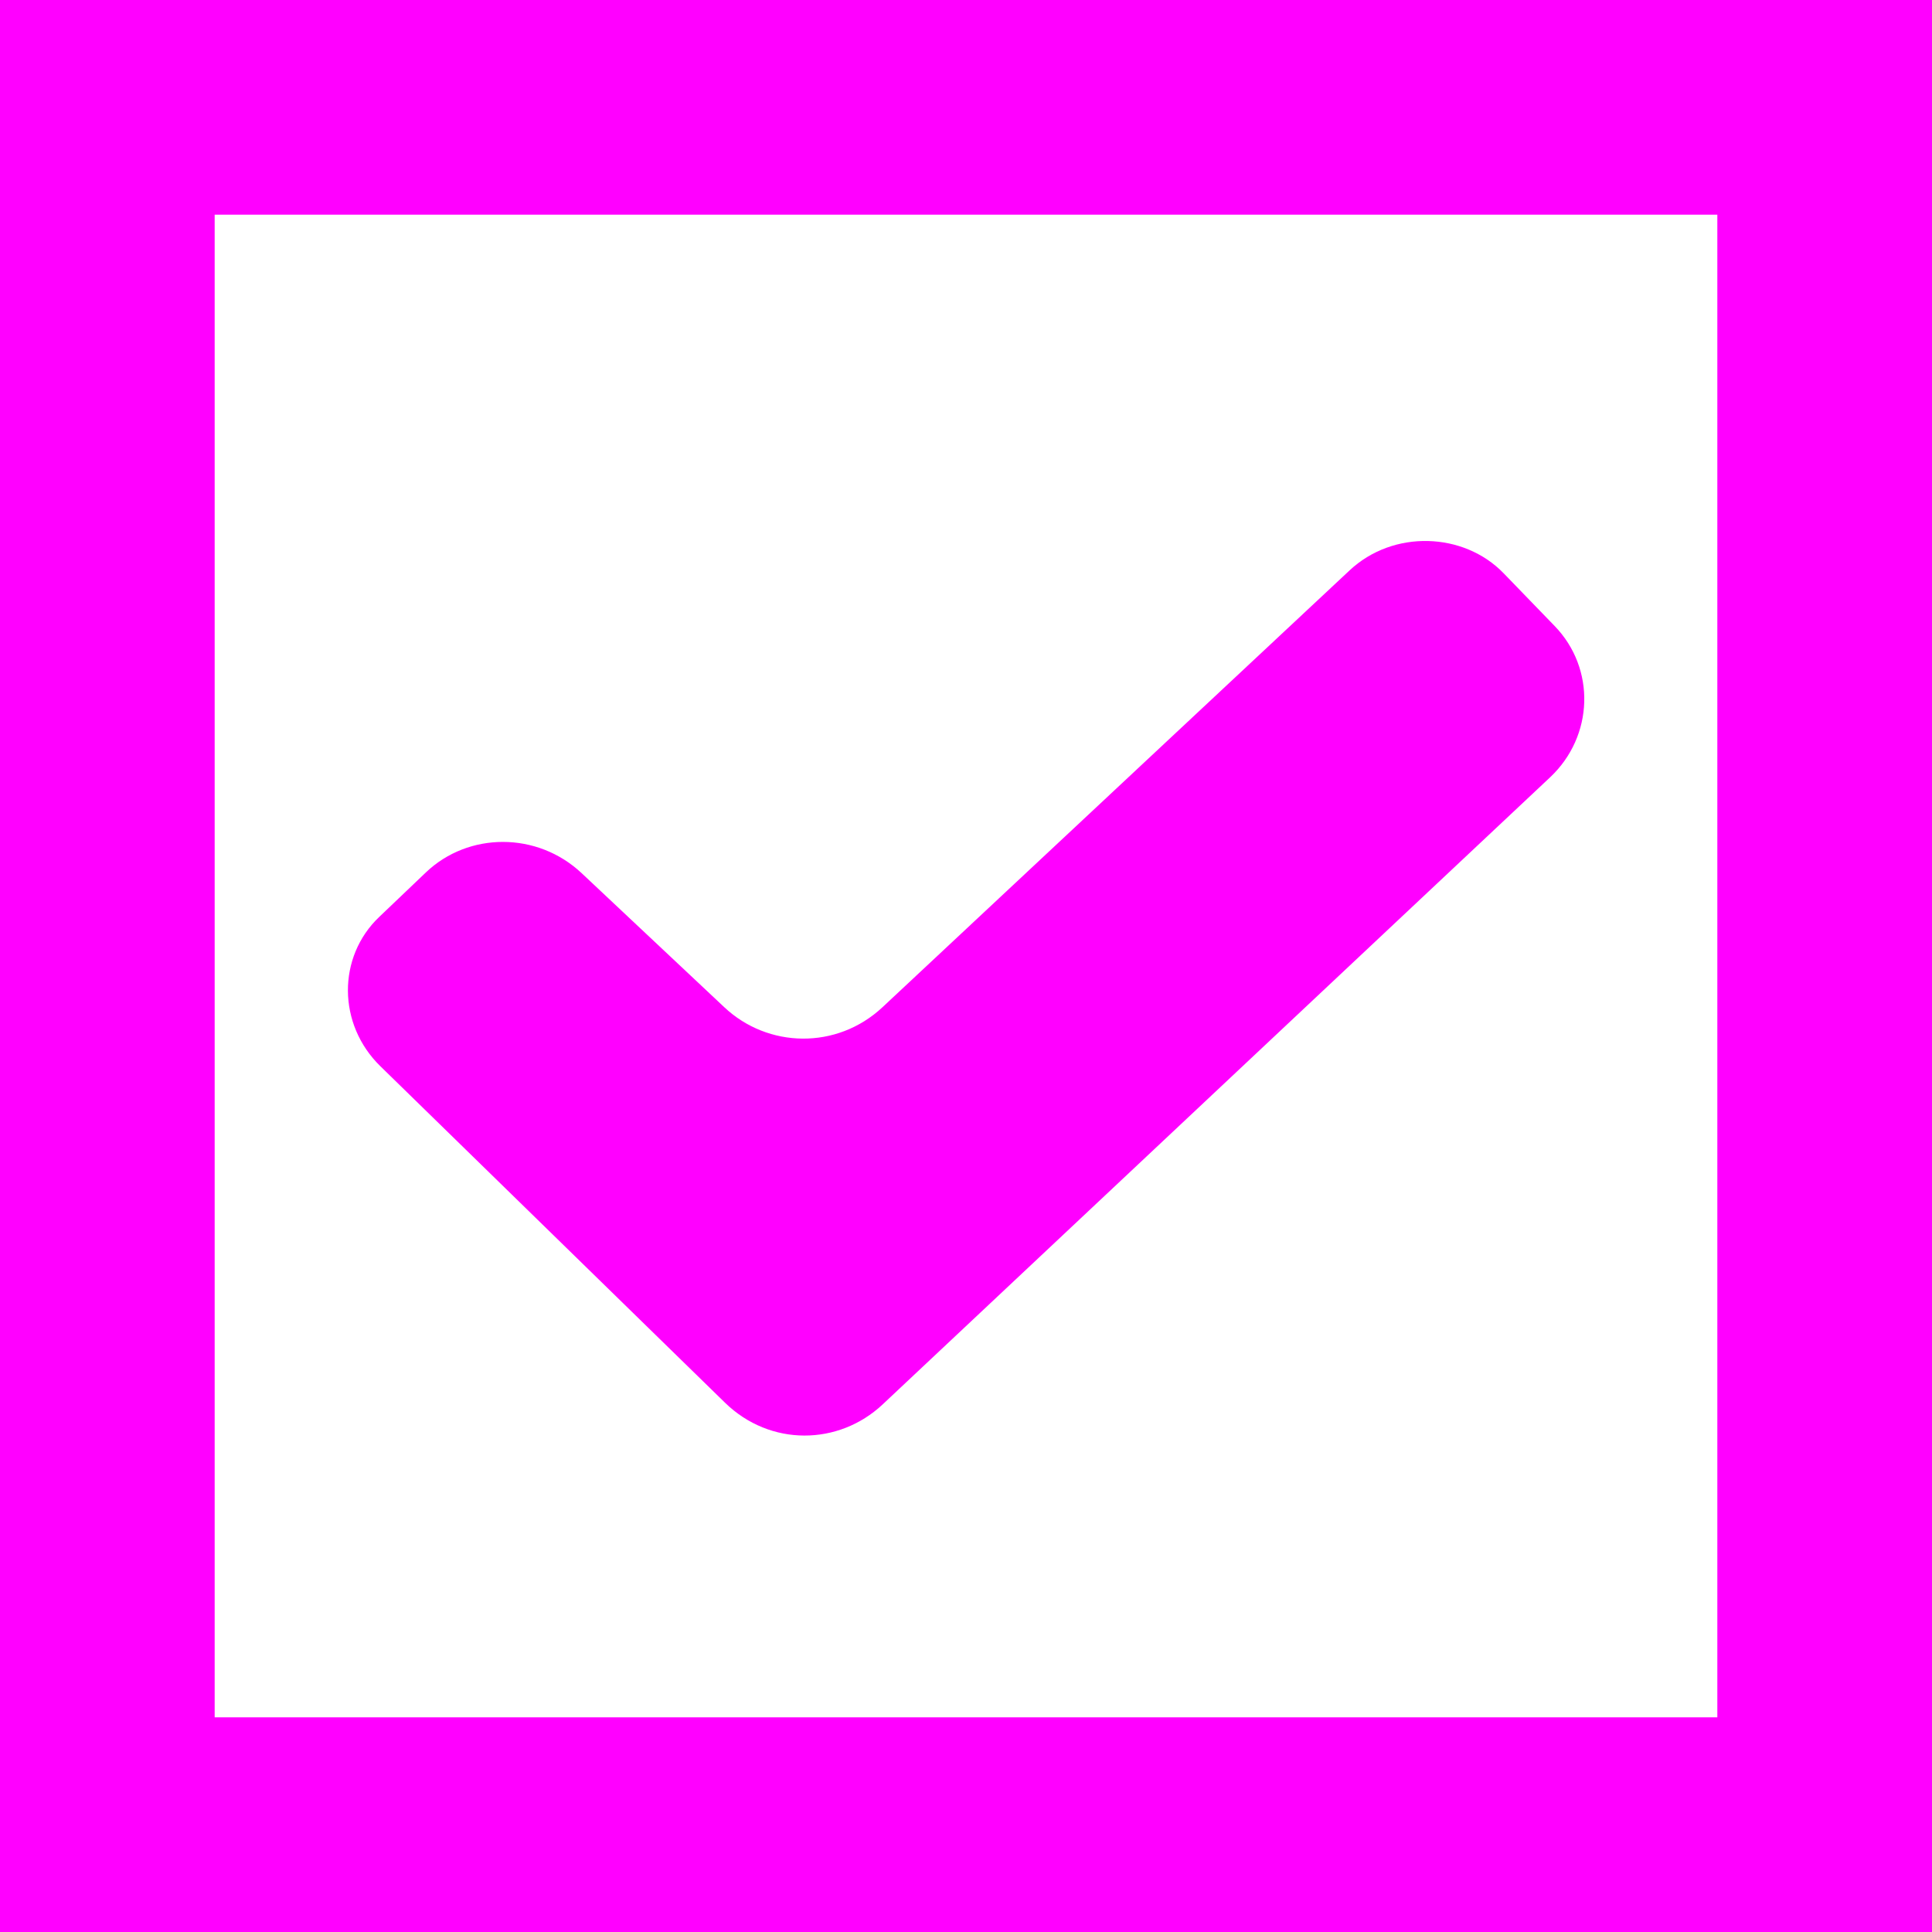
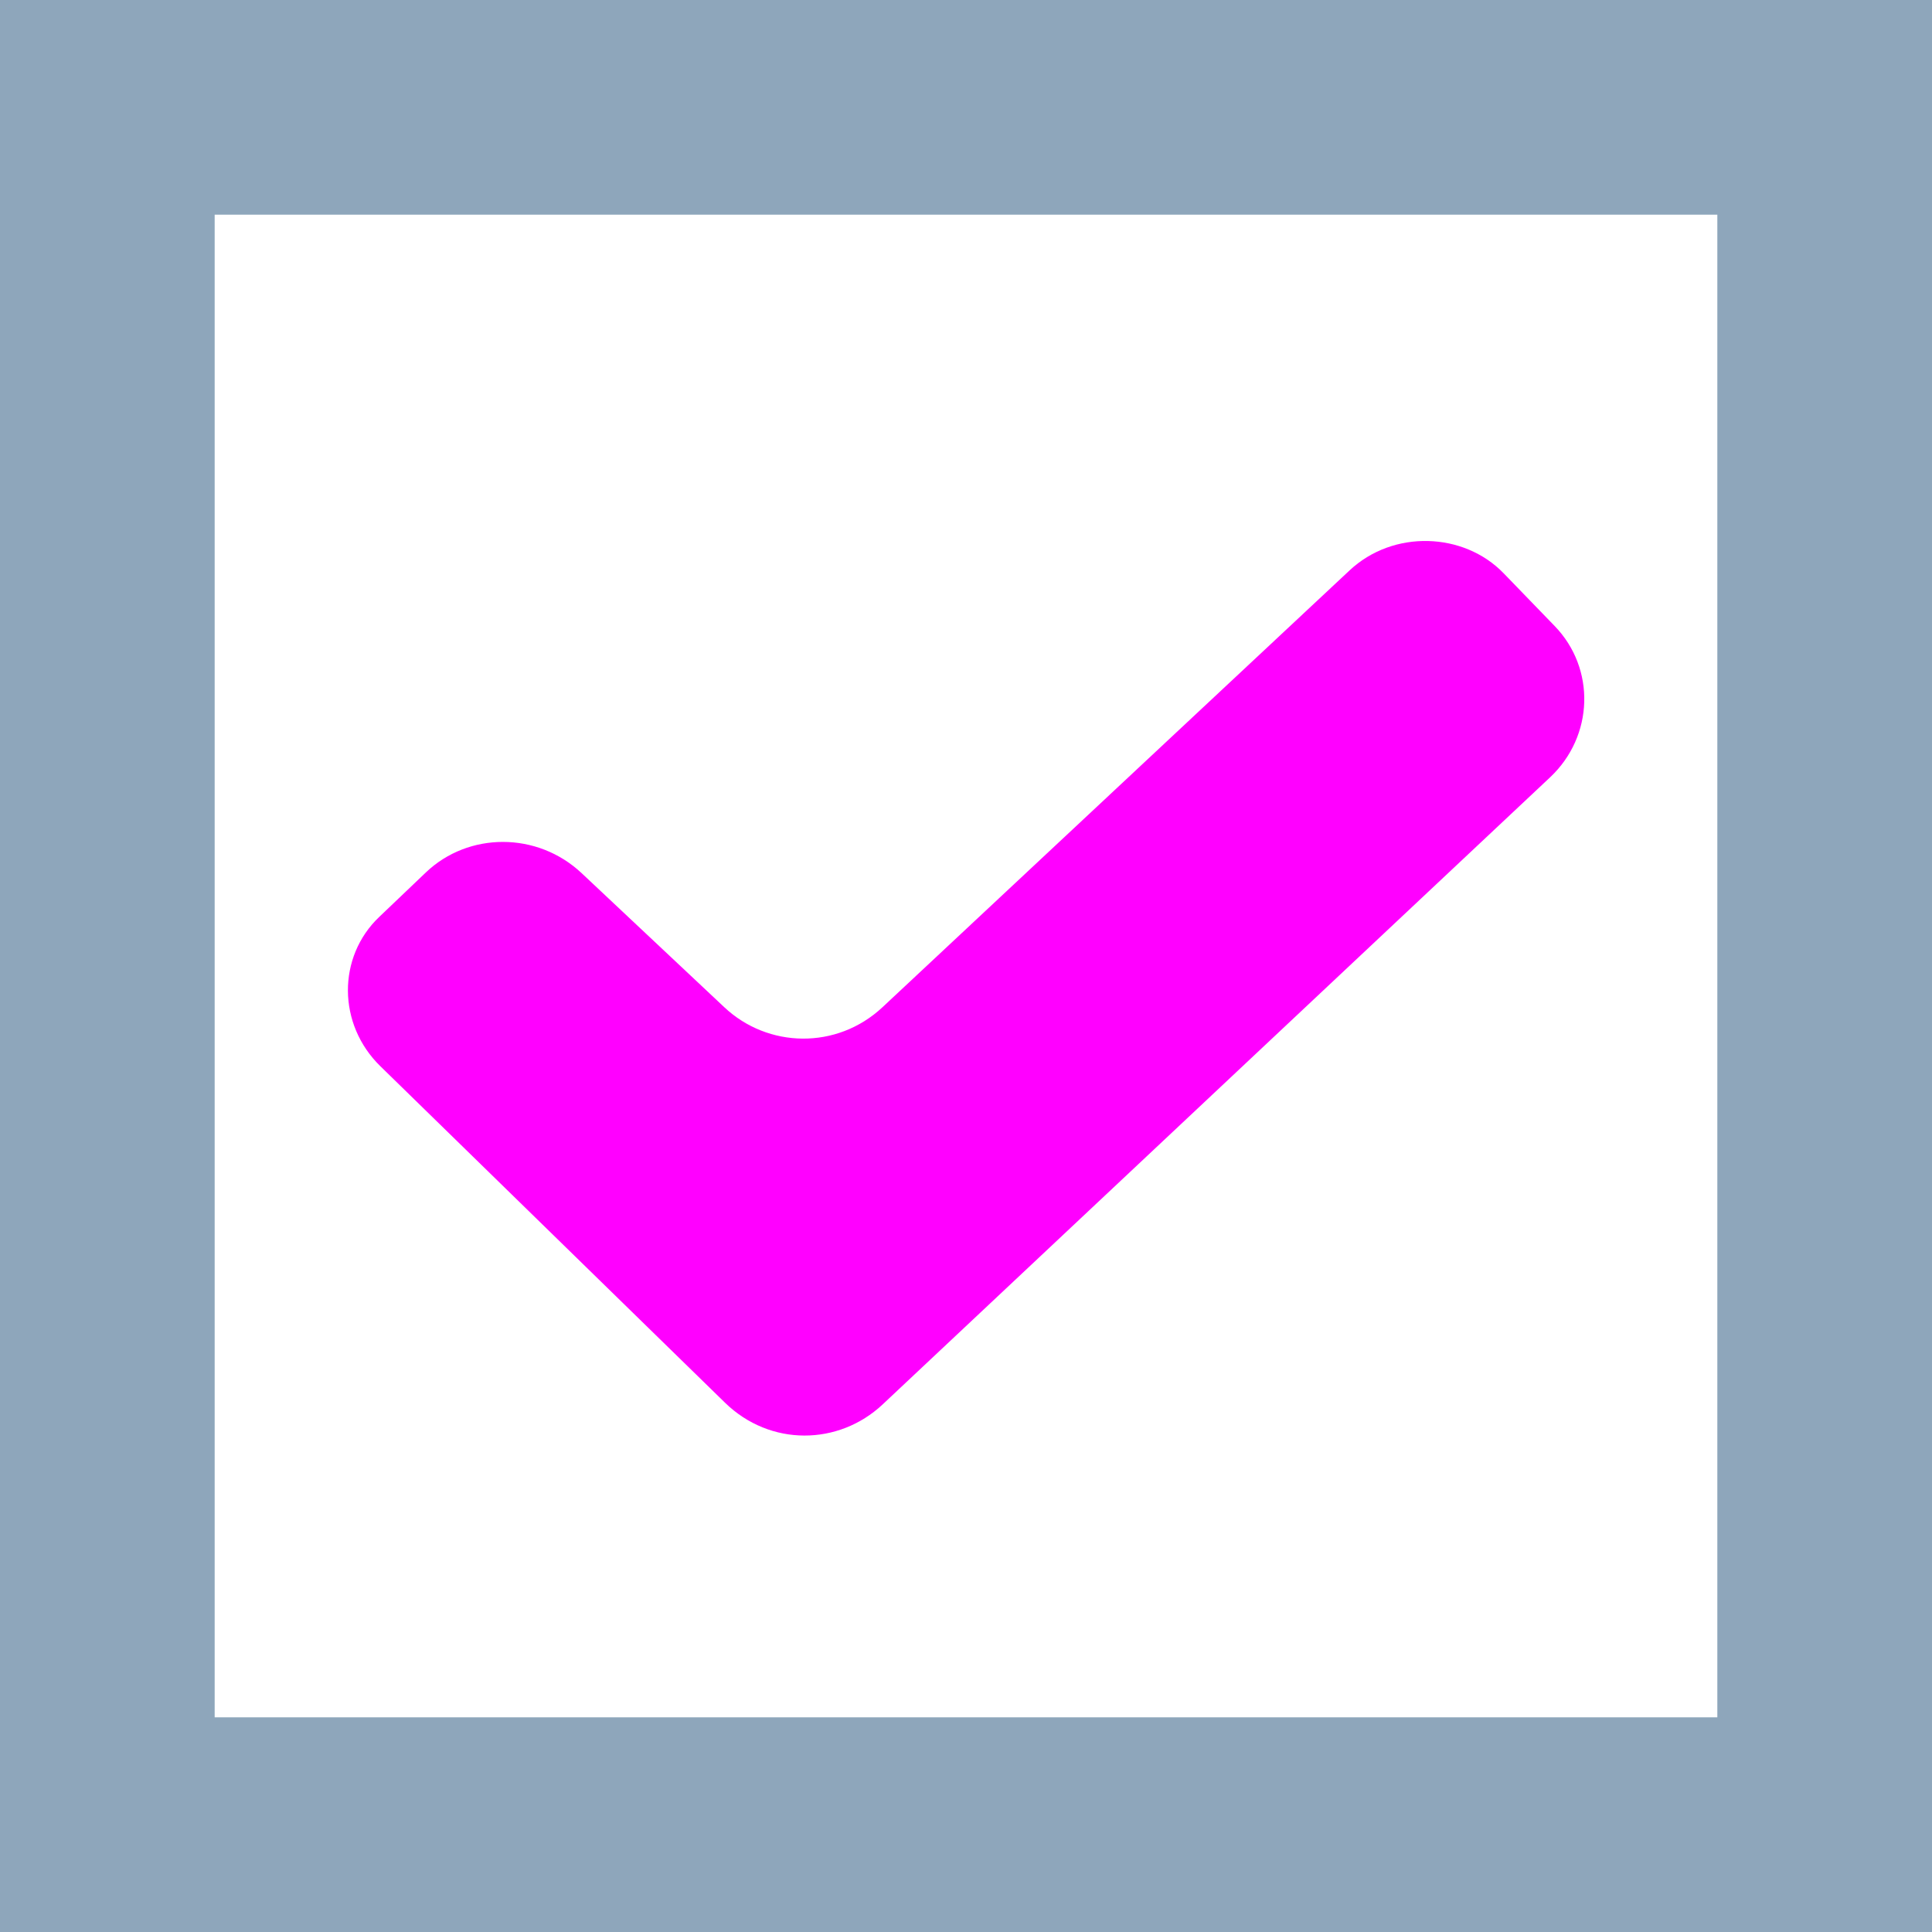
<svg xmlns="http://www.w3.org/2000/svg" width="9" height="9" viewBox="0 0 9 9">
  <g fill="none" fill-rule="evenodd">
    <rect width="9" height="9" />
    <path fill="#FF00FF" d="M4.111,6.543 C3.907,6.734 3.588,6.74 3.377,6.534 L1.773,4.968 C1.571,4.772 1.571,4.457 1.767,4.271 L1.984,4.064 C2.182,3.875 2.503,3.873 2.71,4.068 L3.374,4.692 C3.577,4.883 3.898,4.891 4.111,4.692 L6.287,2.657 C6.491,2.466 6.819,2.479 7.004,2.67 L7.242,2.916 C7.434,3.114 7.425,3.429 7.221,3.621 L4.111,6.543 Z" />
-     <path fill="#FF00FF" fill-rule="nonzero" d="M1,8 L8,8 L8,1 L1,1 L1,8 Z M0,0 L9,0 L9,9 L0,9 L0,0 Z" />
+     <path fill="#8EA6BB" fill-rule="nonzero" d="M1,8 L8,8 L8,1 L1,1 L1,8 Z M0,0 L9,0 L9,9 L0,9 L0,0 Z" />
  </g>
</svg>
